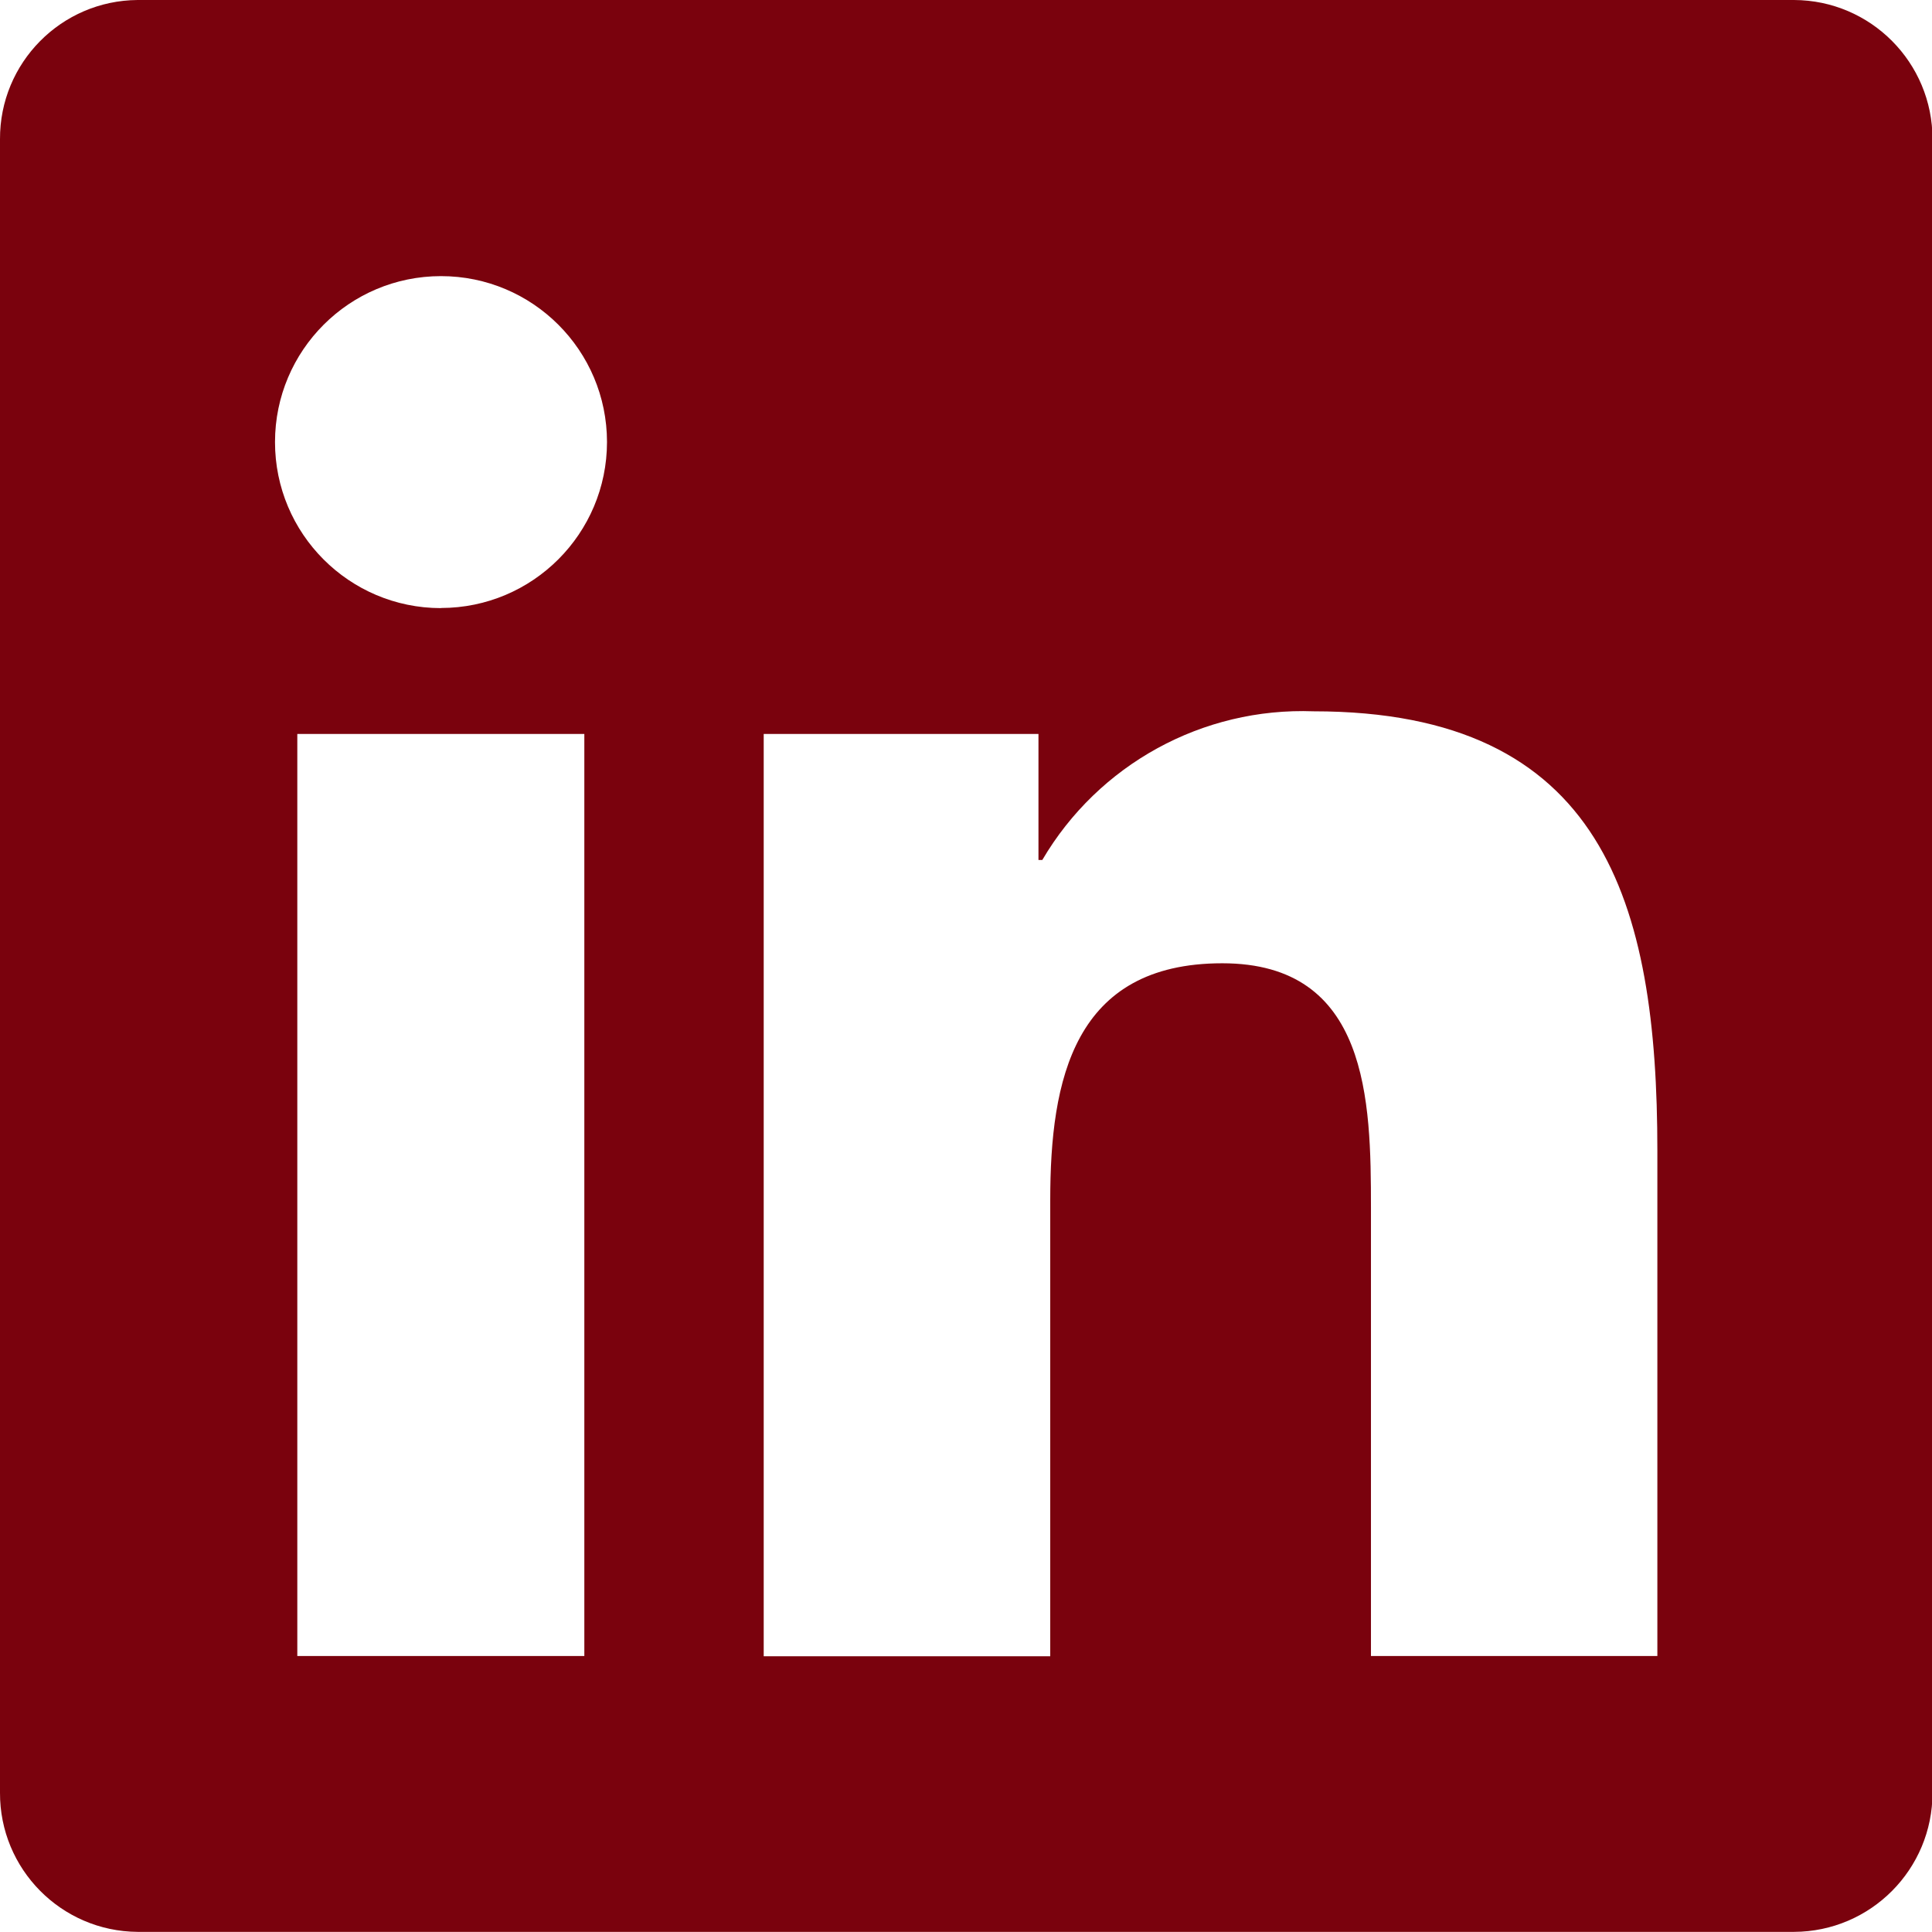
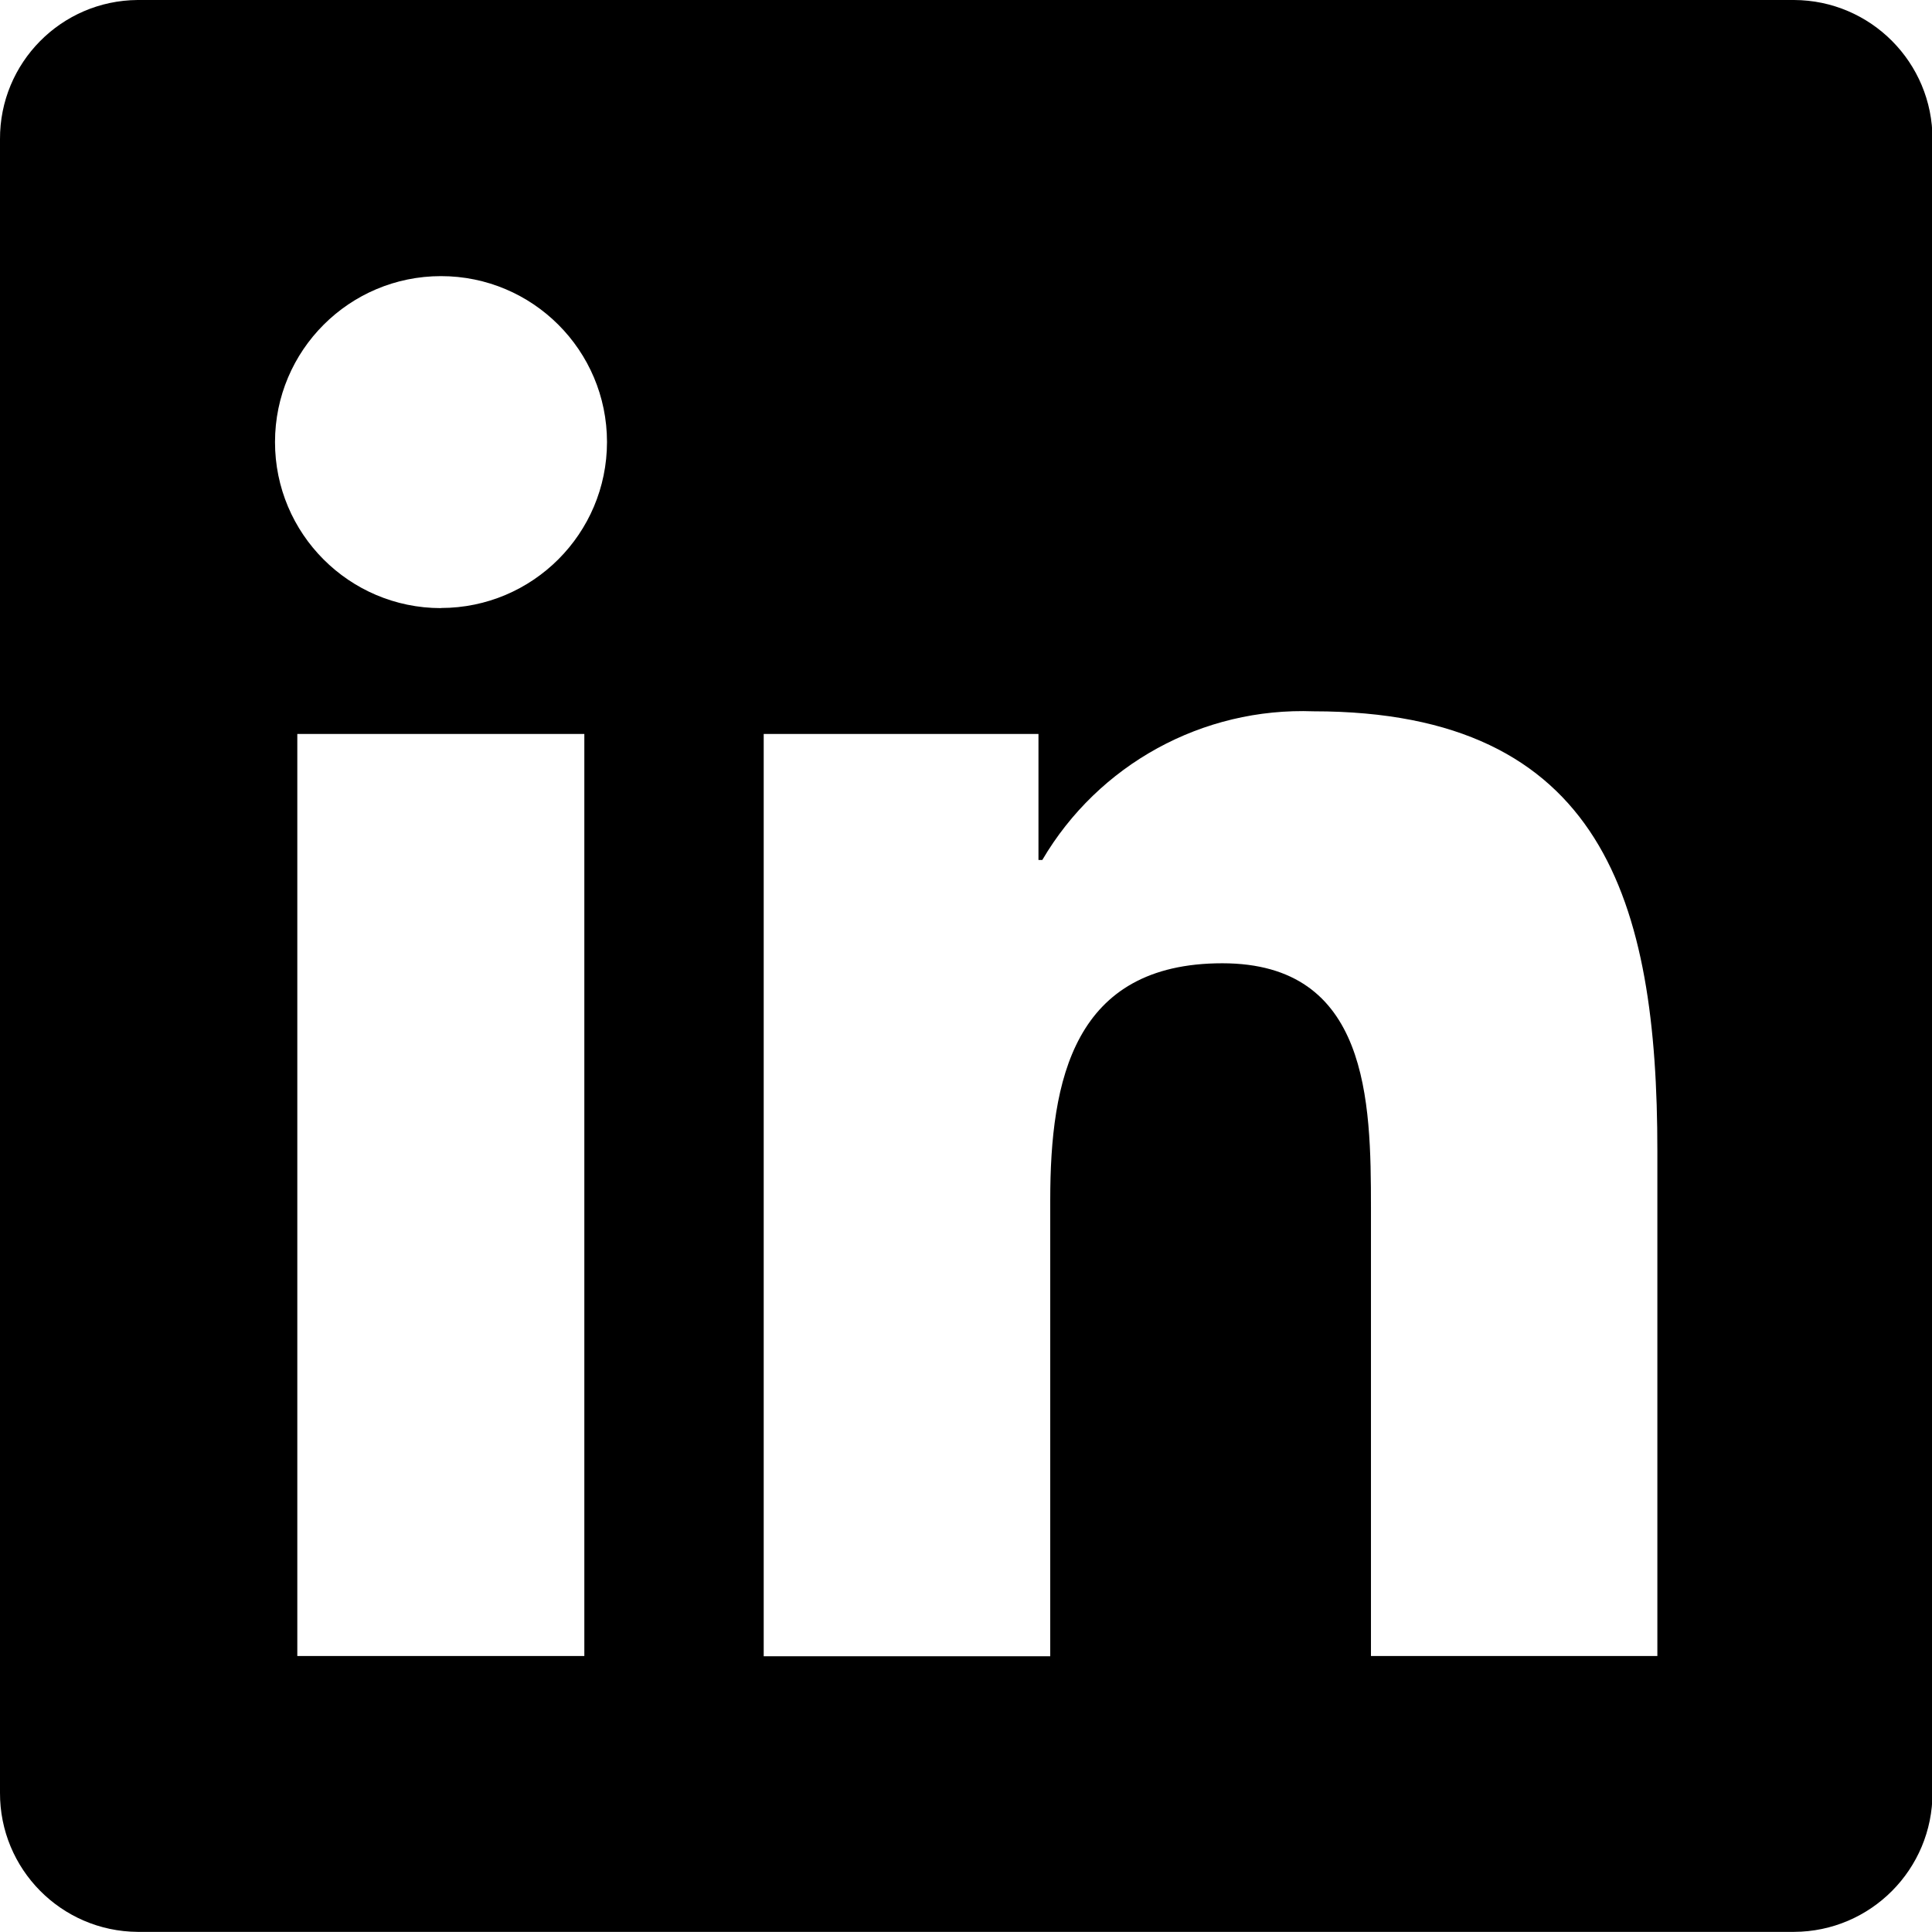
<svg xmlns="http://www.w3.org/2000/svg" id="Icon_LinkedIn_bordeau" data-name="Icon LinkedIn bordeau" width="15.596" height="15.596" viewBox="0 0 15.596 15.596">
-   <path id="Icon_awesome-linkedin" data-name="Icon awesome-linkedin" d="M14.482,2.25H1.111A1.119,1.119,0,0,0,0,3.374V16.721a1.119,1.119,0,0,0,1.111,1.124H14.482A1.122,1.122,0,0,0,15.6,16.721V3.374A1.122,1.122,0,0,0,14.482,2.25ZM4.714,15.618H2.4V8.175H4.717v7.443ZM3.558,7.159A1.34,1.34,0,1,1,4.9,5.818a1.341,1.341,0,0,1-1.34,1.34Zm9.821,8.459H11.067V12c0-.863-.017-1.974-1.2-1.974-1.2,0-1.389.94-1.389,1.911v3.683H6.165V8.175H8.383V9.192h.031a2.435,2.435,0,0,1,2.19-1.2c2.339,0,2.775,1.542,2.775,3.547Z" transform="translate(0 -2.25)" fill="#7a020d" />
+   <path id="Icon_awesome-linkedin" data-name="Icon awesome-linkedin" d="M14.482,2.25H1.111A1.119,1.119,0,0,0,0,3.374V16.721a1.119,1.119,0,0,0,1.111,1.124H14.482A1.122,1.122,0,0,0,15.6,16.721V3.374A1.122,1.122,0,0,0,14.482,2.25ZM4.714,15.618H2.4V8.175H4.717v7.443ZM3.558,7.159A1.34,1.34,0,1,1,4.9,5.818a1.341,1.341,0,0,1-1.34,1.34Zm9.821,8.459H11.067V12c0-.863-.017-1.974-1.2-1.974-1.2,0-1.389.94-1.389,1.911v3.683H6.165V8.175H8.383V9.192h.031a2.435,2.435,0,0,1,2.19-1.2c2.339,0,2.775,1.542,2.775,3.547Z" transform="translate(0 -2.25)" fill="#000000" />
</svg>
